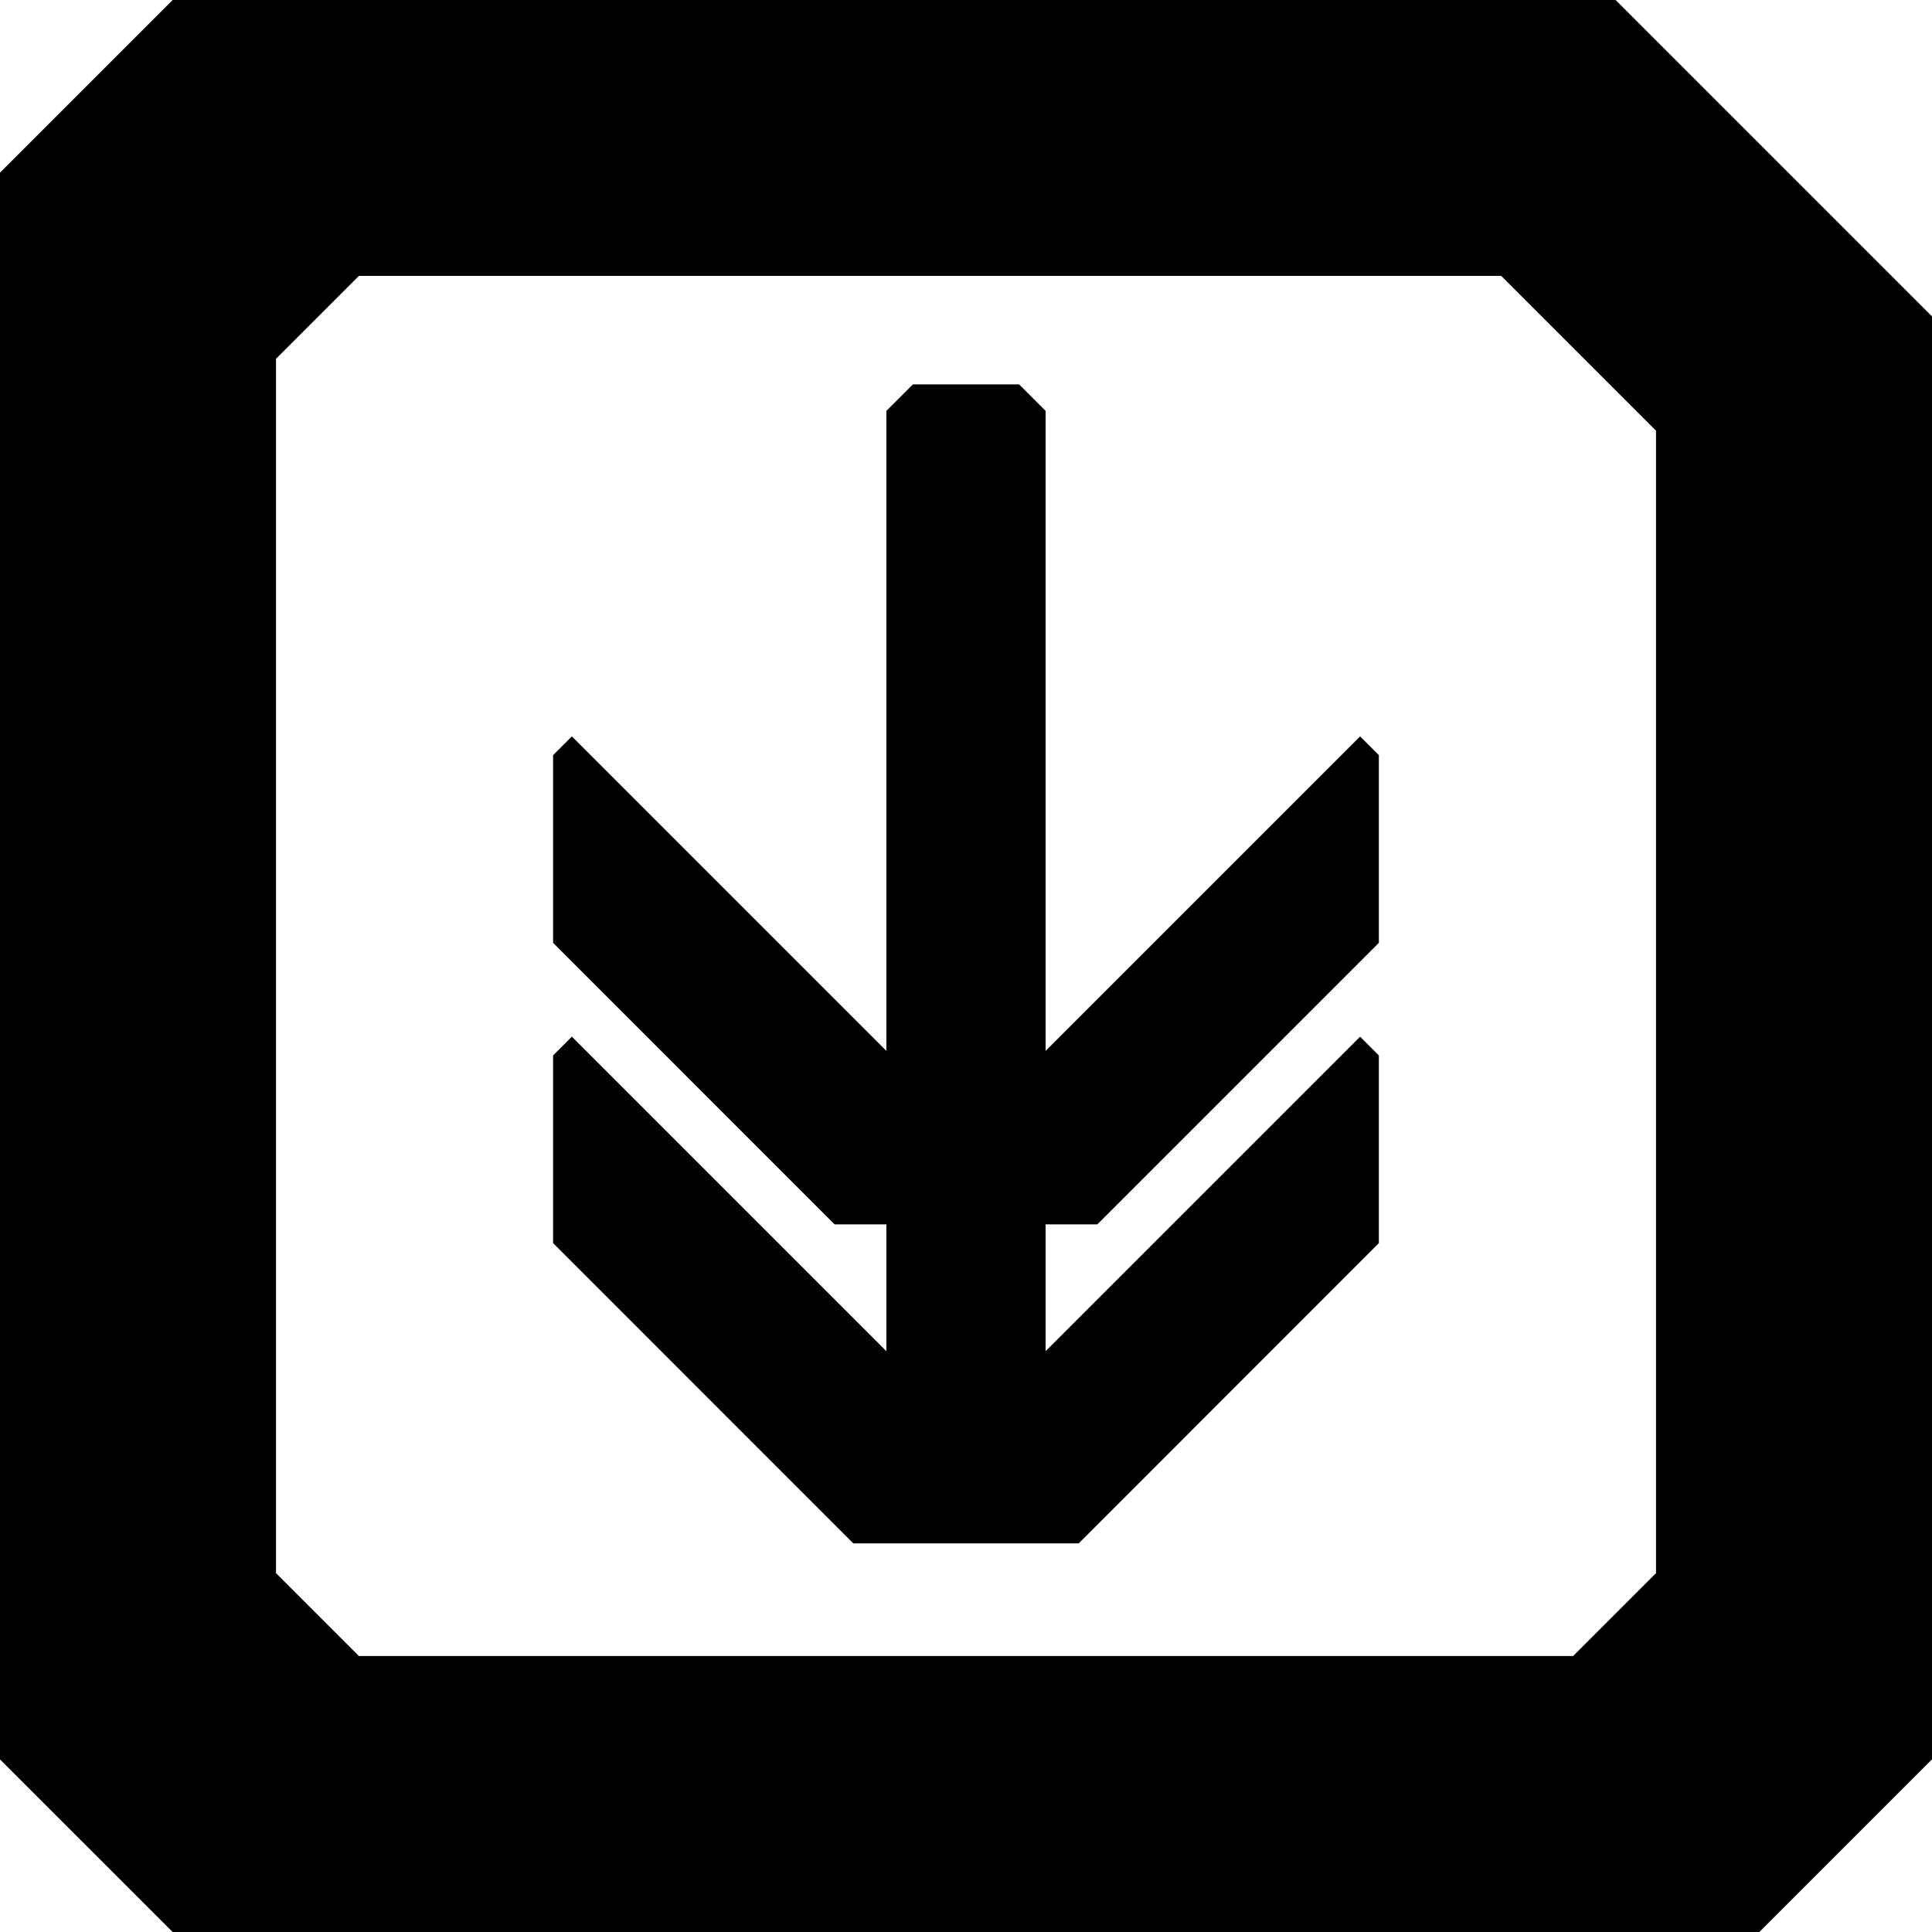
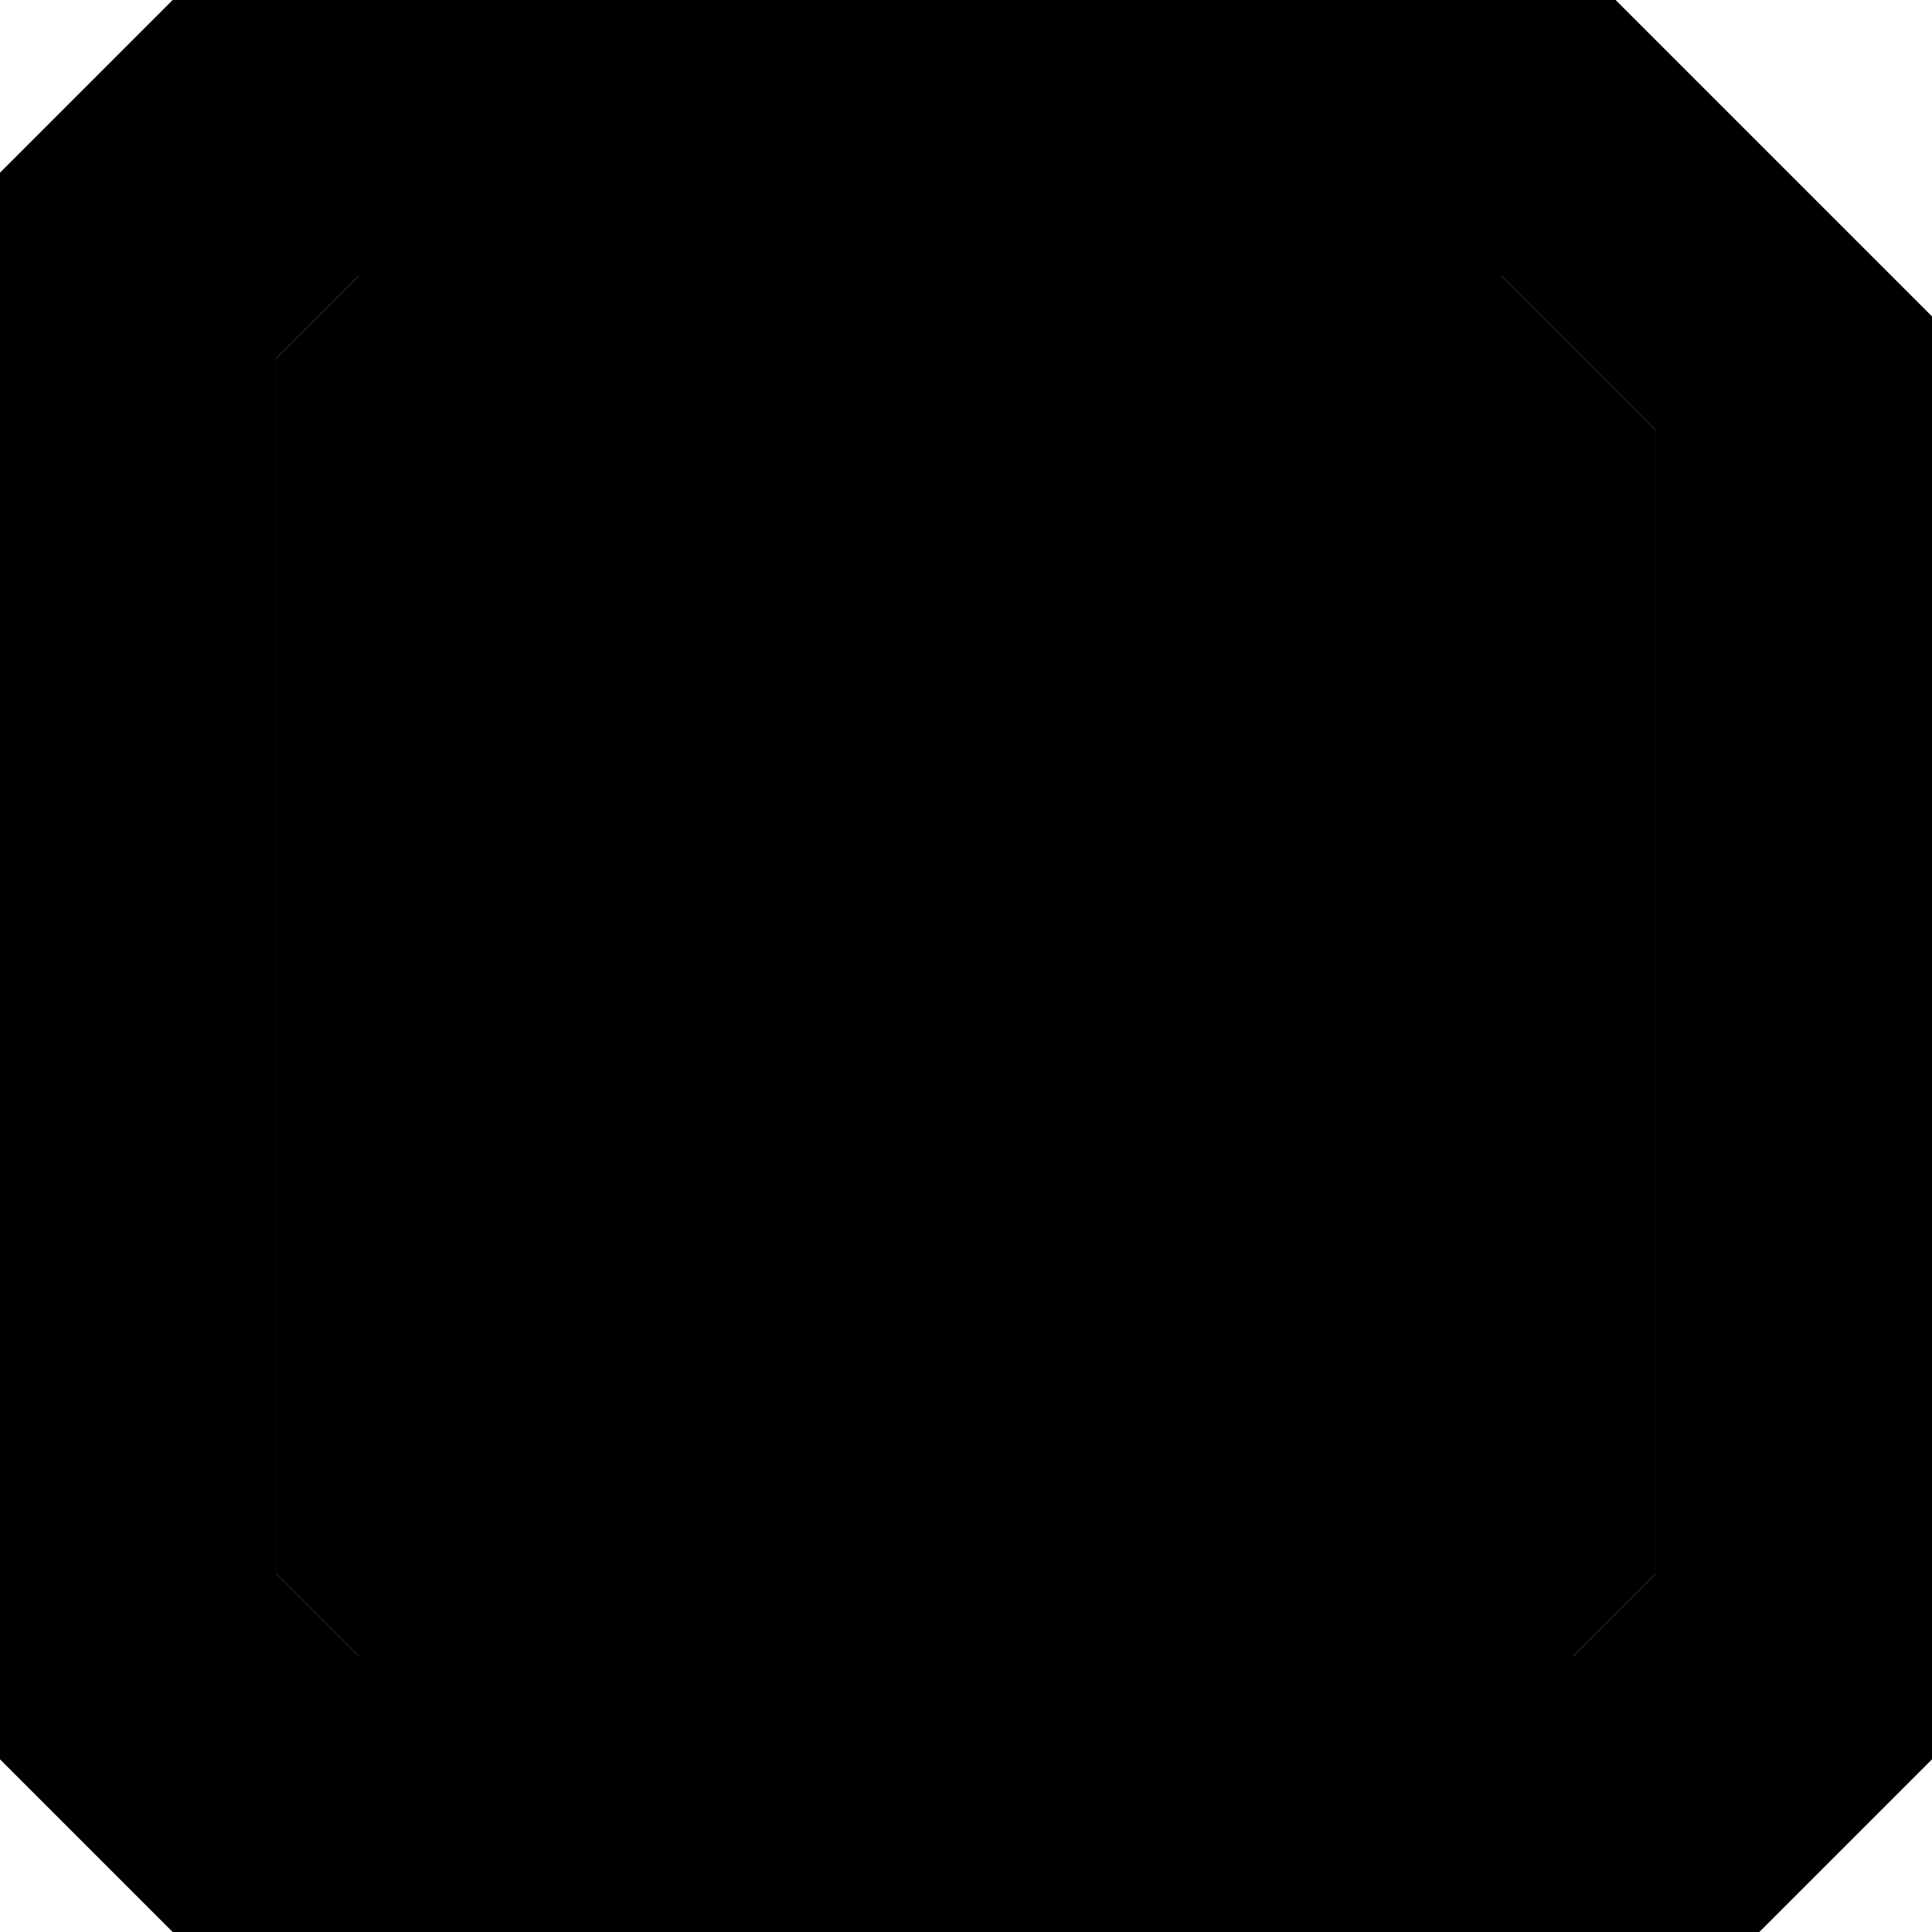
- <svg xmlns="http://www.w3.org/2000/svg" id="Layer_1" data-name="Layer 1" viewBox="0 0 96 96">
-   <path d="M51.955,67.14,67.583,51.512l.932.933V61.77L53.6,76.691H42.4L27.483,61.77V52.445l.933-.933L44.043,67.139v-6.3H41.472L27.483,46.849V37.524l.933-.933L44.043,52.218v-31.8L45.362,19.1h5.275l1.319,1.319v31.8L67.583,36.592l.932.932v9.325L54.527,60.838H51.955v6.3Z" transform="translate(0)" style="fill-rule:evenodd" />
-   <path d="M0,30.857V8.579L8.579,0h71.7L96,15.721v71.7L87.421,96H8.579L0,87.422V30.857ZM82.286,21.4l-7.69-7.69H17.832l-4.118,4.118V78.168l4.118,4.118H78.168l4.118-4.118V21.4Z" transform="translate(0)" style="fill-rule:evenodd" />
+ <svg xmlns="http://www.w3.org/2000/svg" version="1.1" x="0px" y="0px" viewBox="0 0 96 96" style="enable-background:new 0 0 96 96;" xml:space="preserve">
+   <polygon class="icon-bg" points="82.29,21.4 74.6,13.71 17.83,13.71 13.71,17.83 13.71,78.17 17.83,82.29 78.17,82.29 82.29,78.17 " />
+   <path class="icon-save-arrow" d="M51.96,67.14l15.63-15.63l0.93,0.93v9.33L53.6,76.69H42.4L27.48,61.77v-9.33l0.93-0.93l15.63,15.63 v-6.3h-2.57L27.48,46.85v-9.33l0.93-0.93l15.63,15.63v-31.8l1.32-1.32h5.28l1.32,1.32v31.8l15.63-15.63l0.93,0.93v9.33L54.53,60.84 h-2.57V67.14L51.96,67.14z" />
+   <path class="icon-save-box" d="M0,30.86V8.58L8.58,0h71.7L96,15.72v71.7L87.42,96H8.58L0,87.42V30.86z M82.29,21.4l-7.69-7.69H17.83 l-4.12,4.12v60.34l4.12,4.12h60.34l4.12-4.12C82.29,78.17,82.29,21.4,82.29,21.4z" />
</svg>
